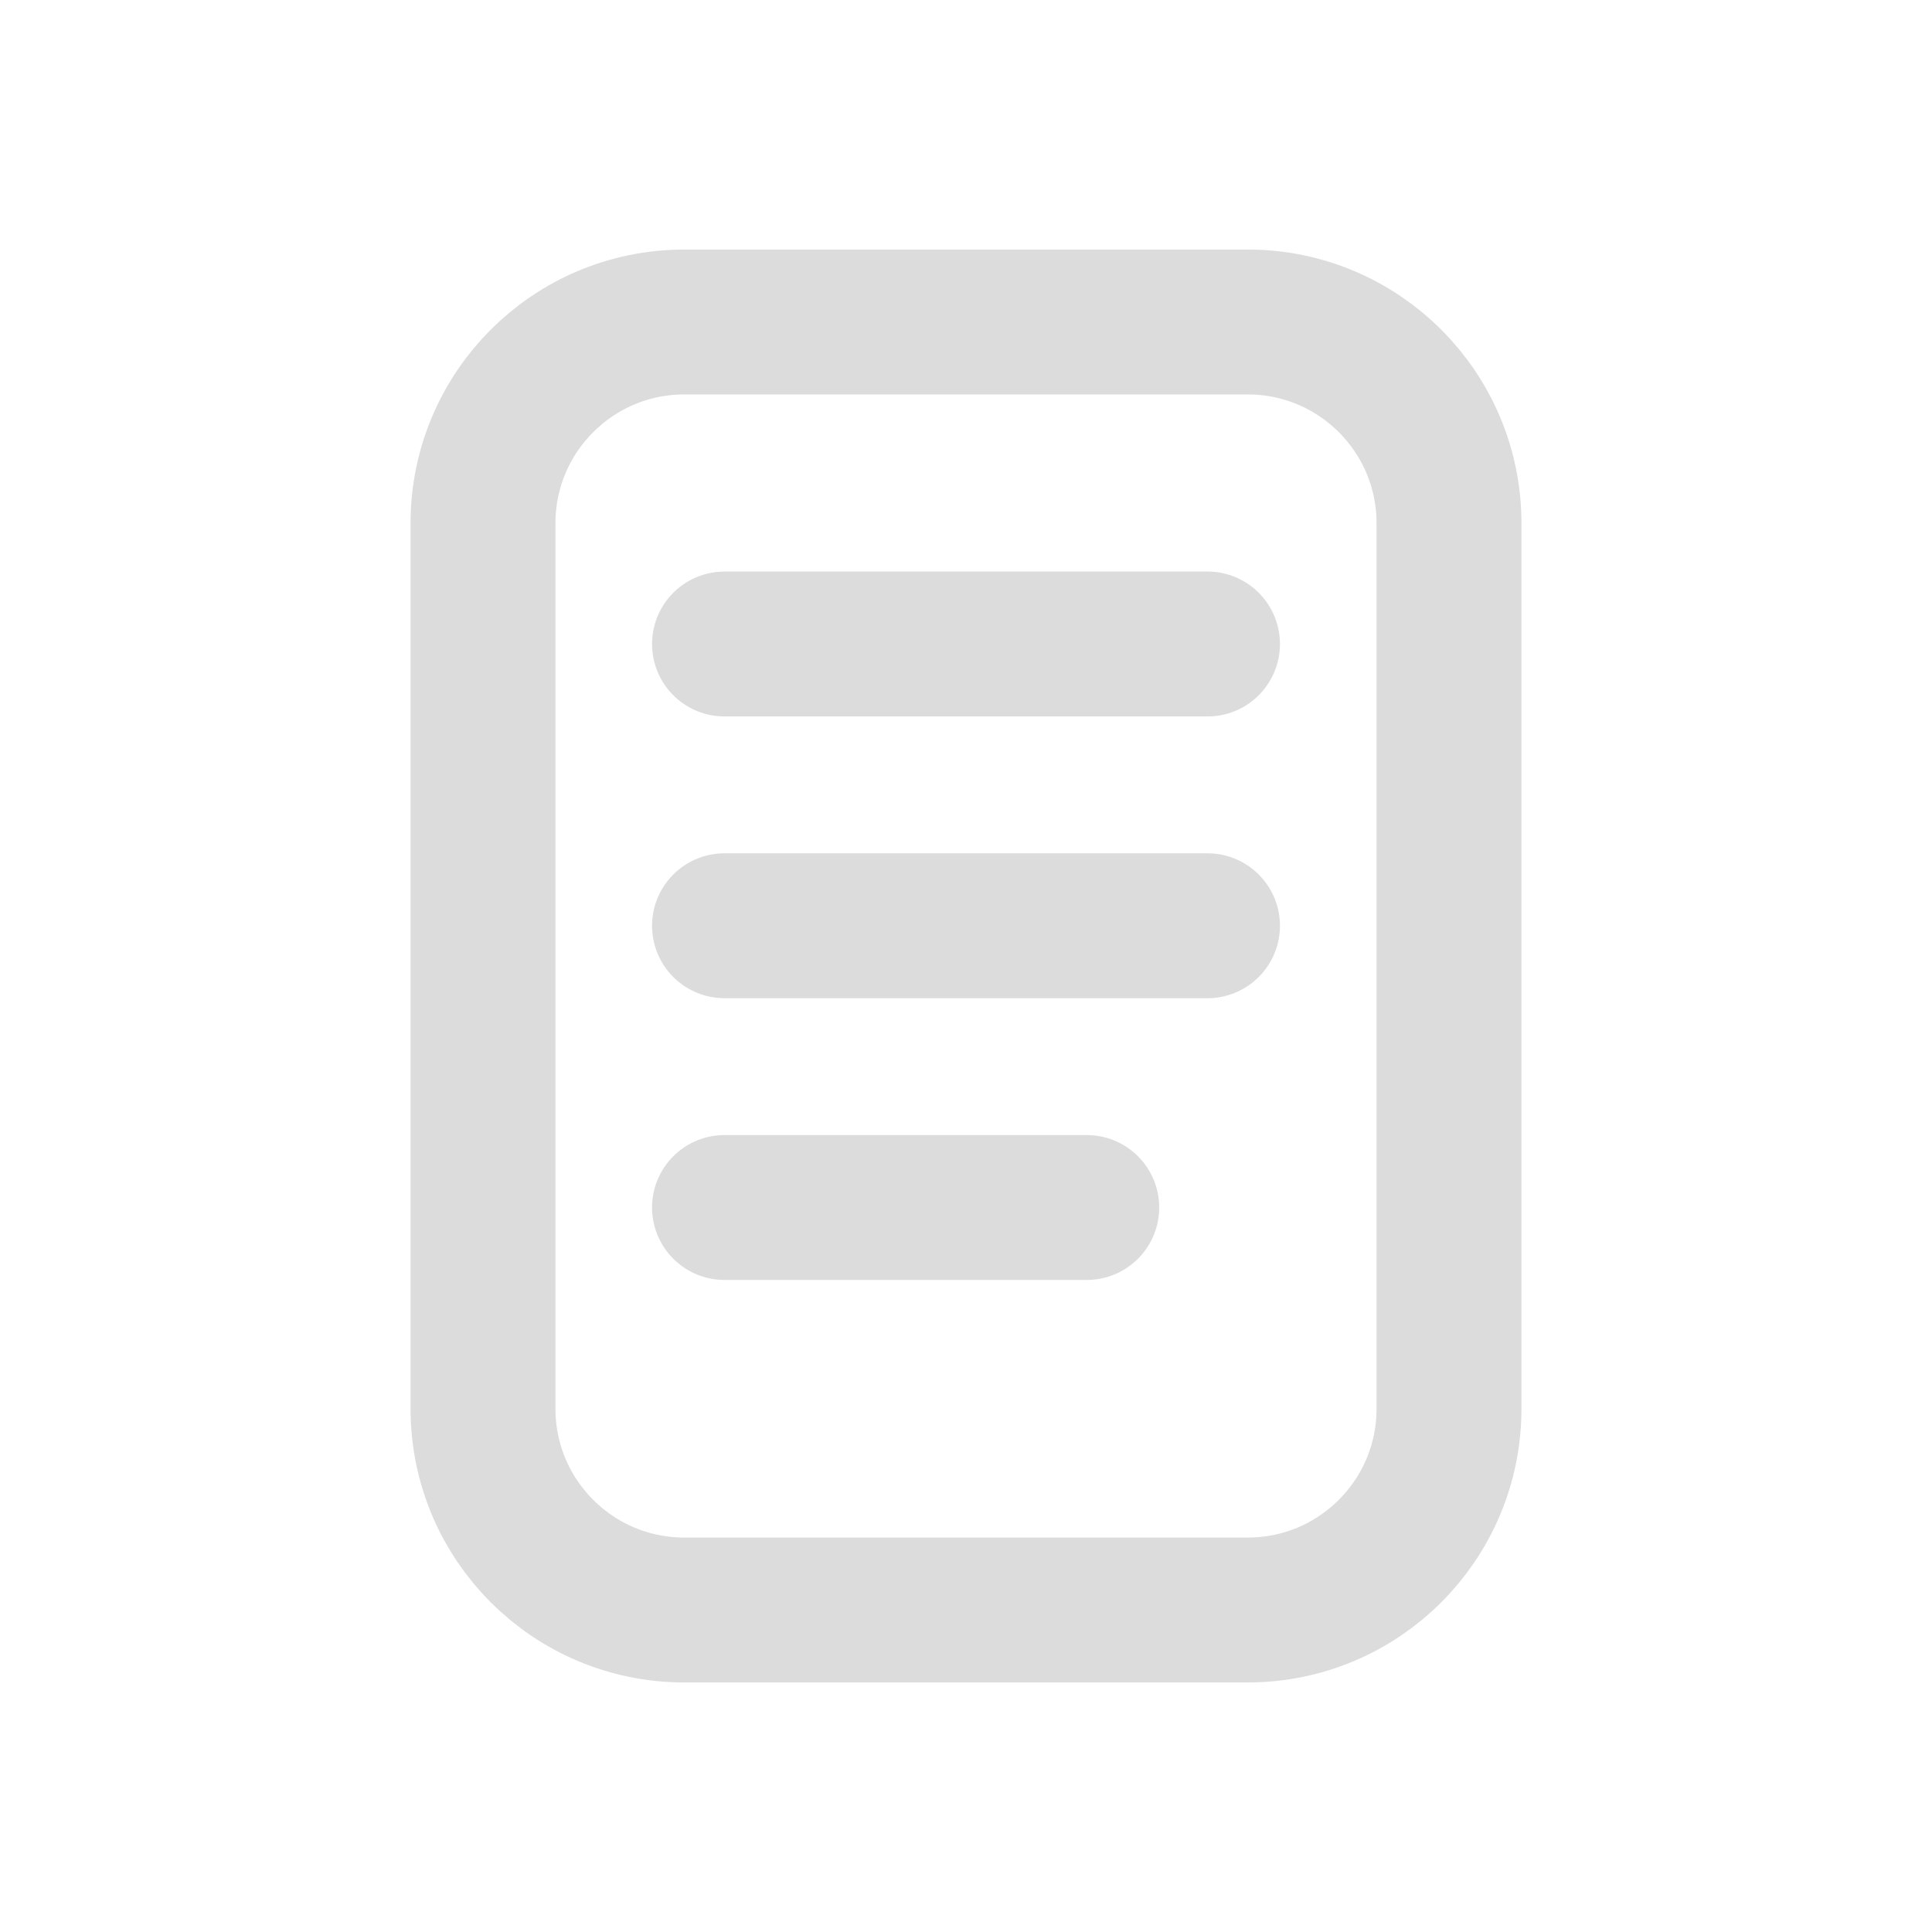
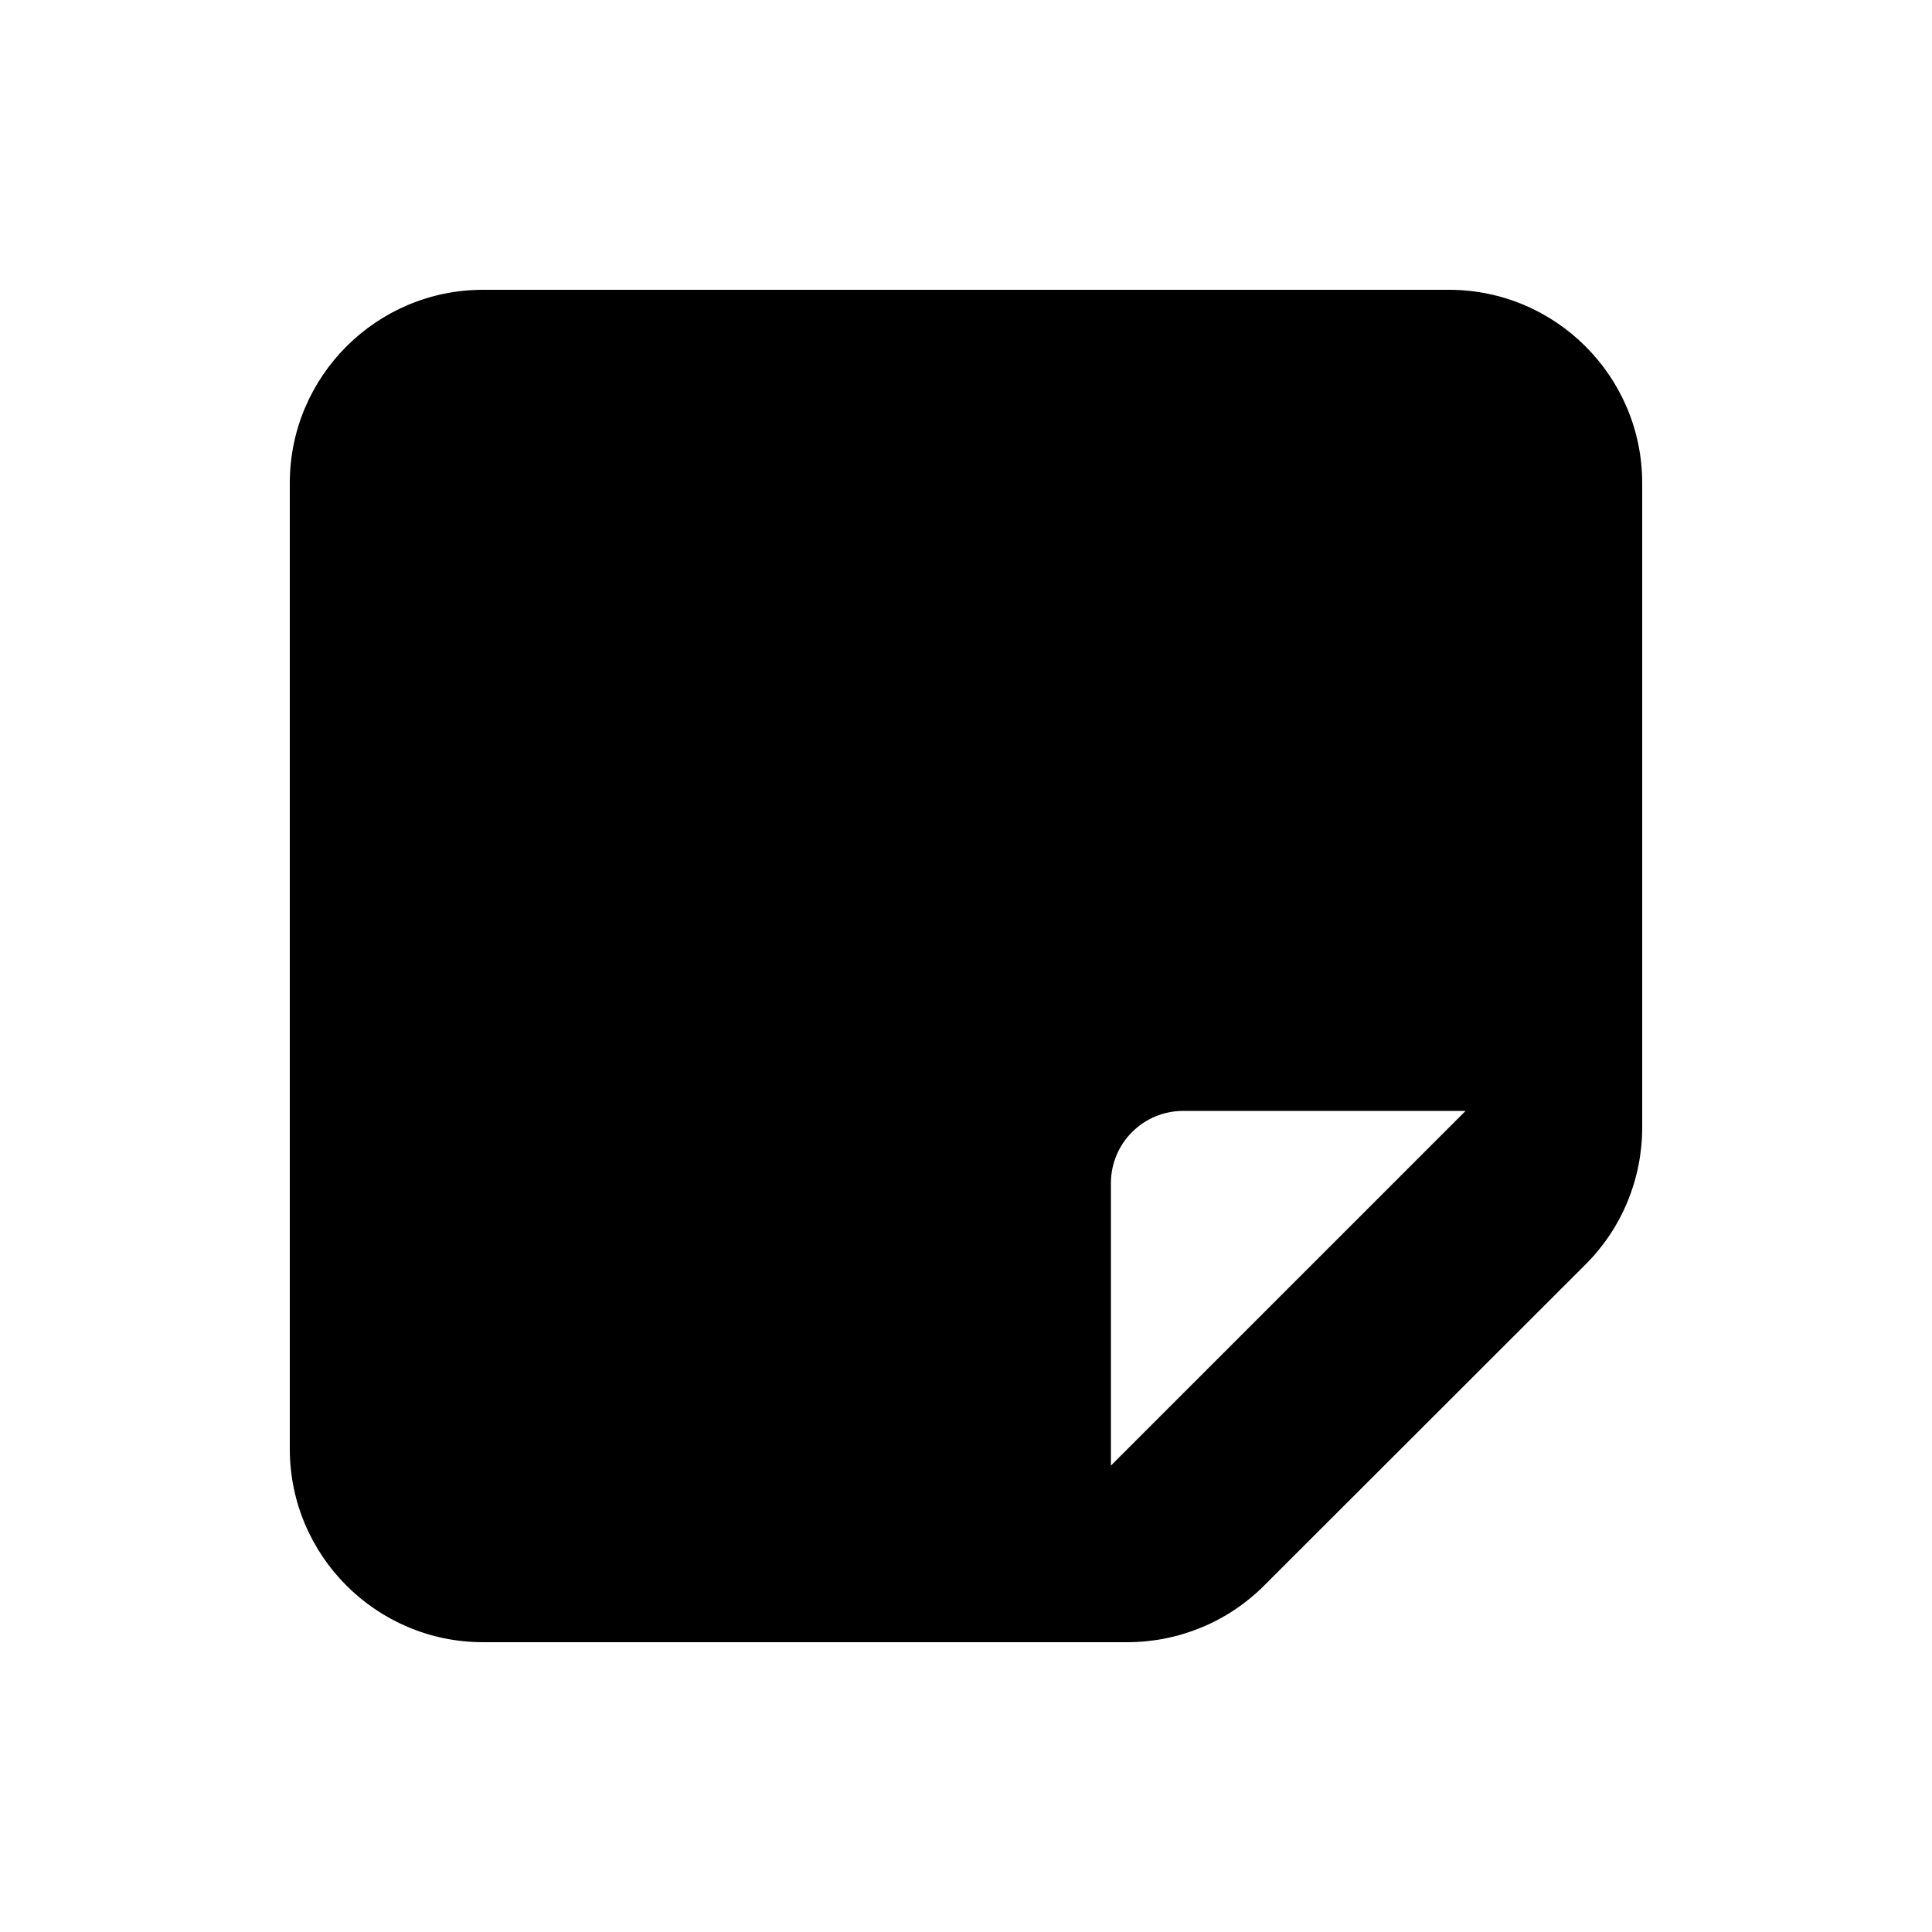
- <svg xmlns="http://www.w3.org/2000/svg" width="24" height="24" viewBox="0 0 24 24" fill="none">
-   <rect x="6" y="4" width="12" height="16" rx="2.5" stroke="#DCDCDC" stroke-width="1.8" />
-   <path d="M9 8H15" stroke="#DCDCDC" stroke-width="1.8" stroke-linecap="round" />
-   <path d="M9 11.5H15" stroke="#DCDCDC" stroke-width="1.8" stroke-linecap="round" />
-   <path d="M9 15H13.5" stroke="#DCDCDC" stroke-width="1.8" stroke-linecap="round" />
+ <svg xmlns="http://www.w3.org/2000/svg" viewBox="0 0 640 640">
+   <path fill="currentColor" d="M160 544C124.7 544 96 515.3 96 480L96 160C96 124.7 124.7 96 160 96L480 96C515.3 96 544 124.7 544 160L544 373.5C544 390.5 537.3 406.8 525.3 418.8L418.7 525.3C406.7 537.3 390.4 544 373.4 544L160 544zM485.5 368L392 368C378.7 368 368 378.7 368 392L368 485.5L485.5 368z" />
</svg>
